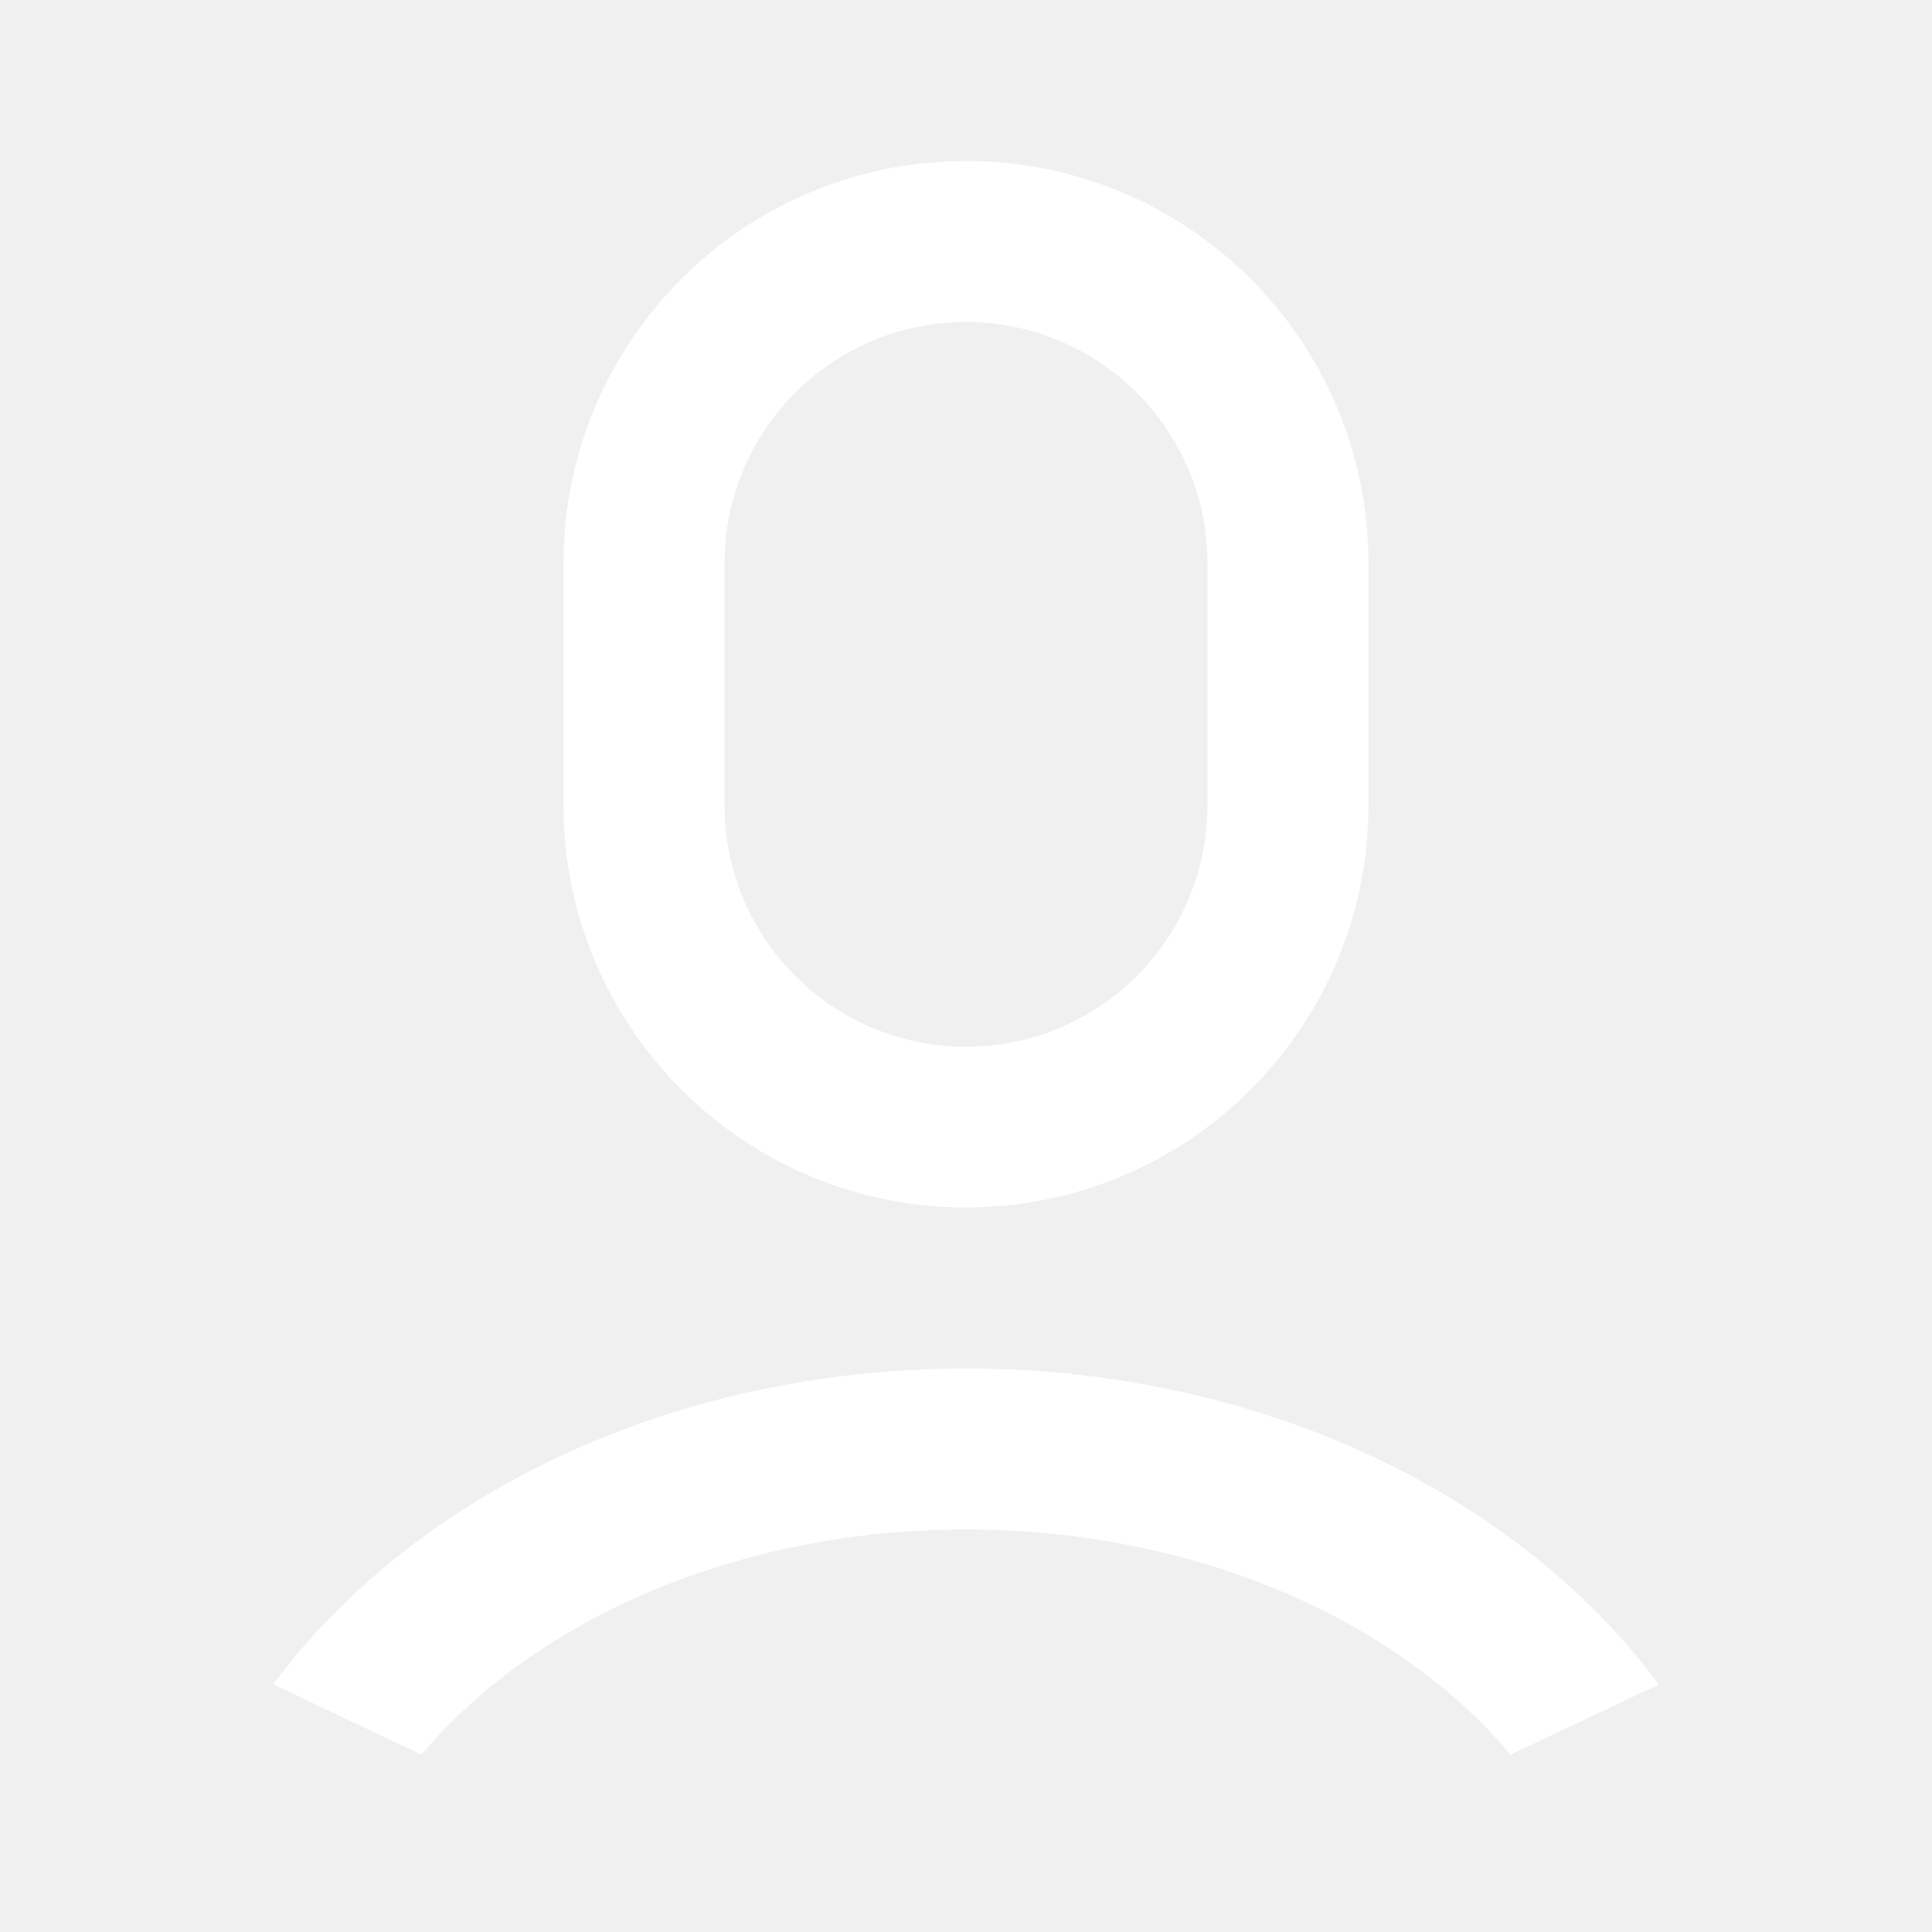
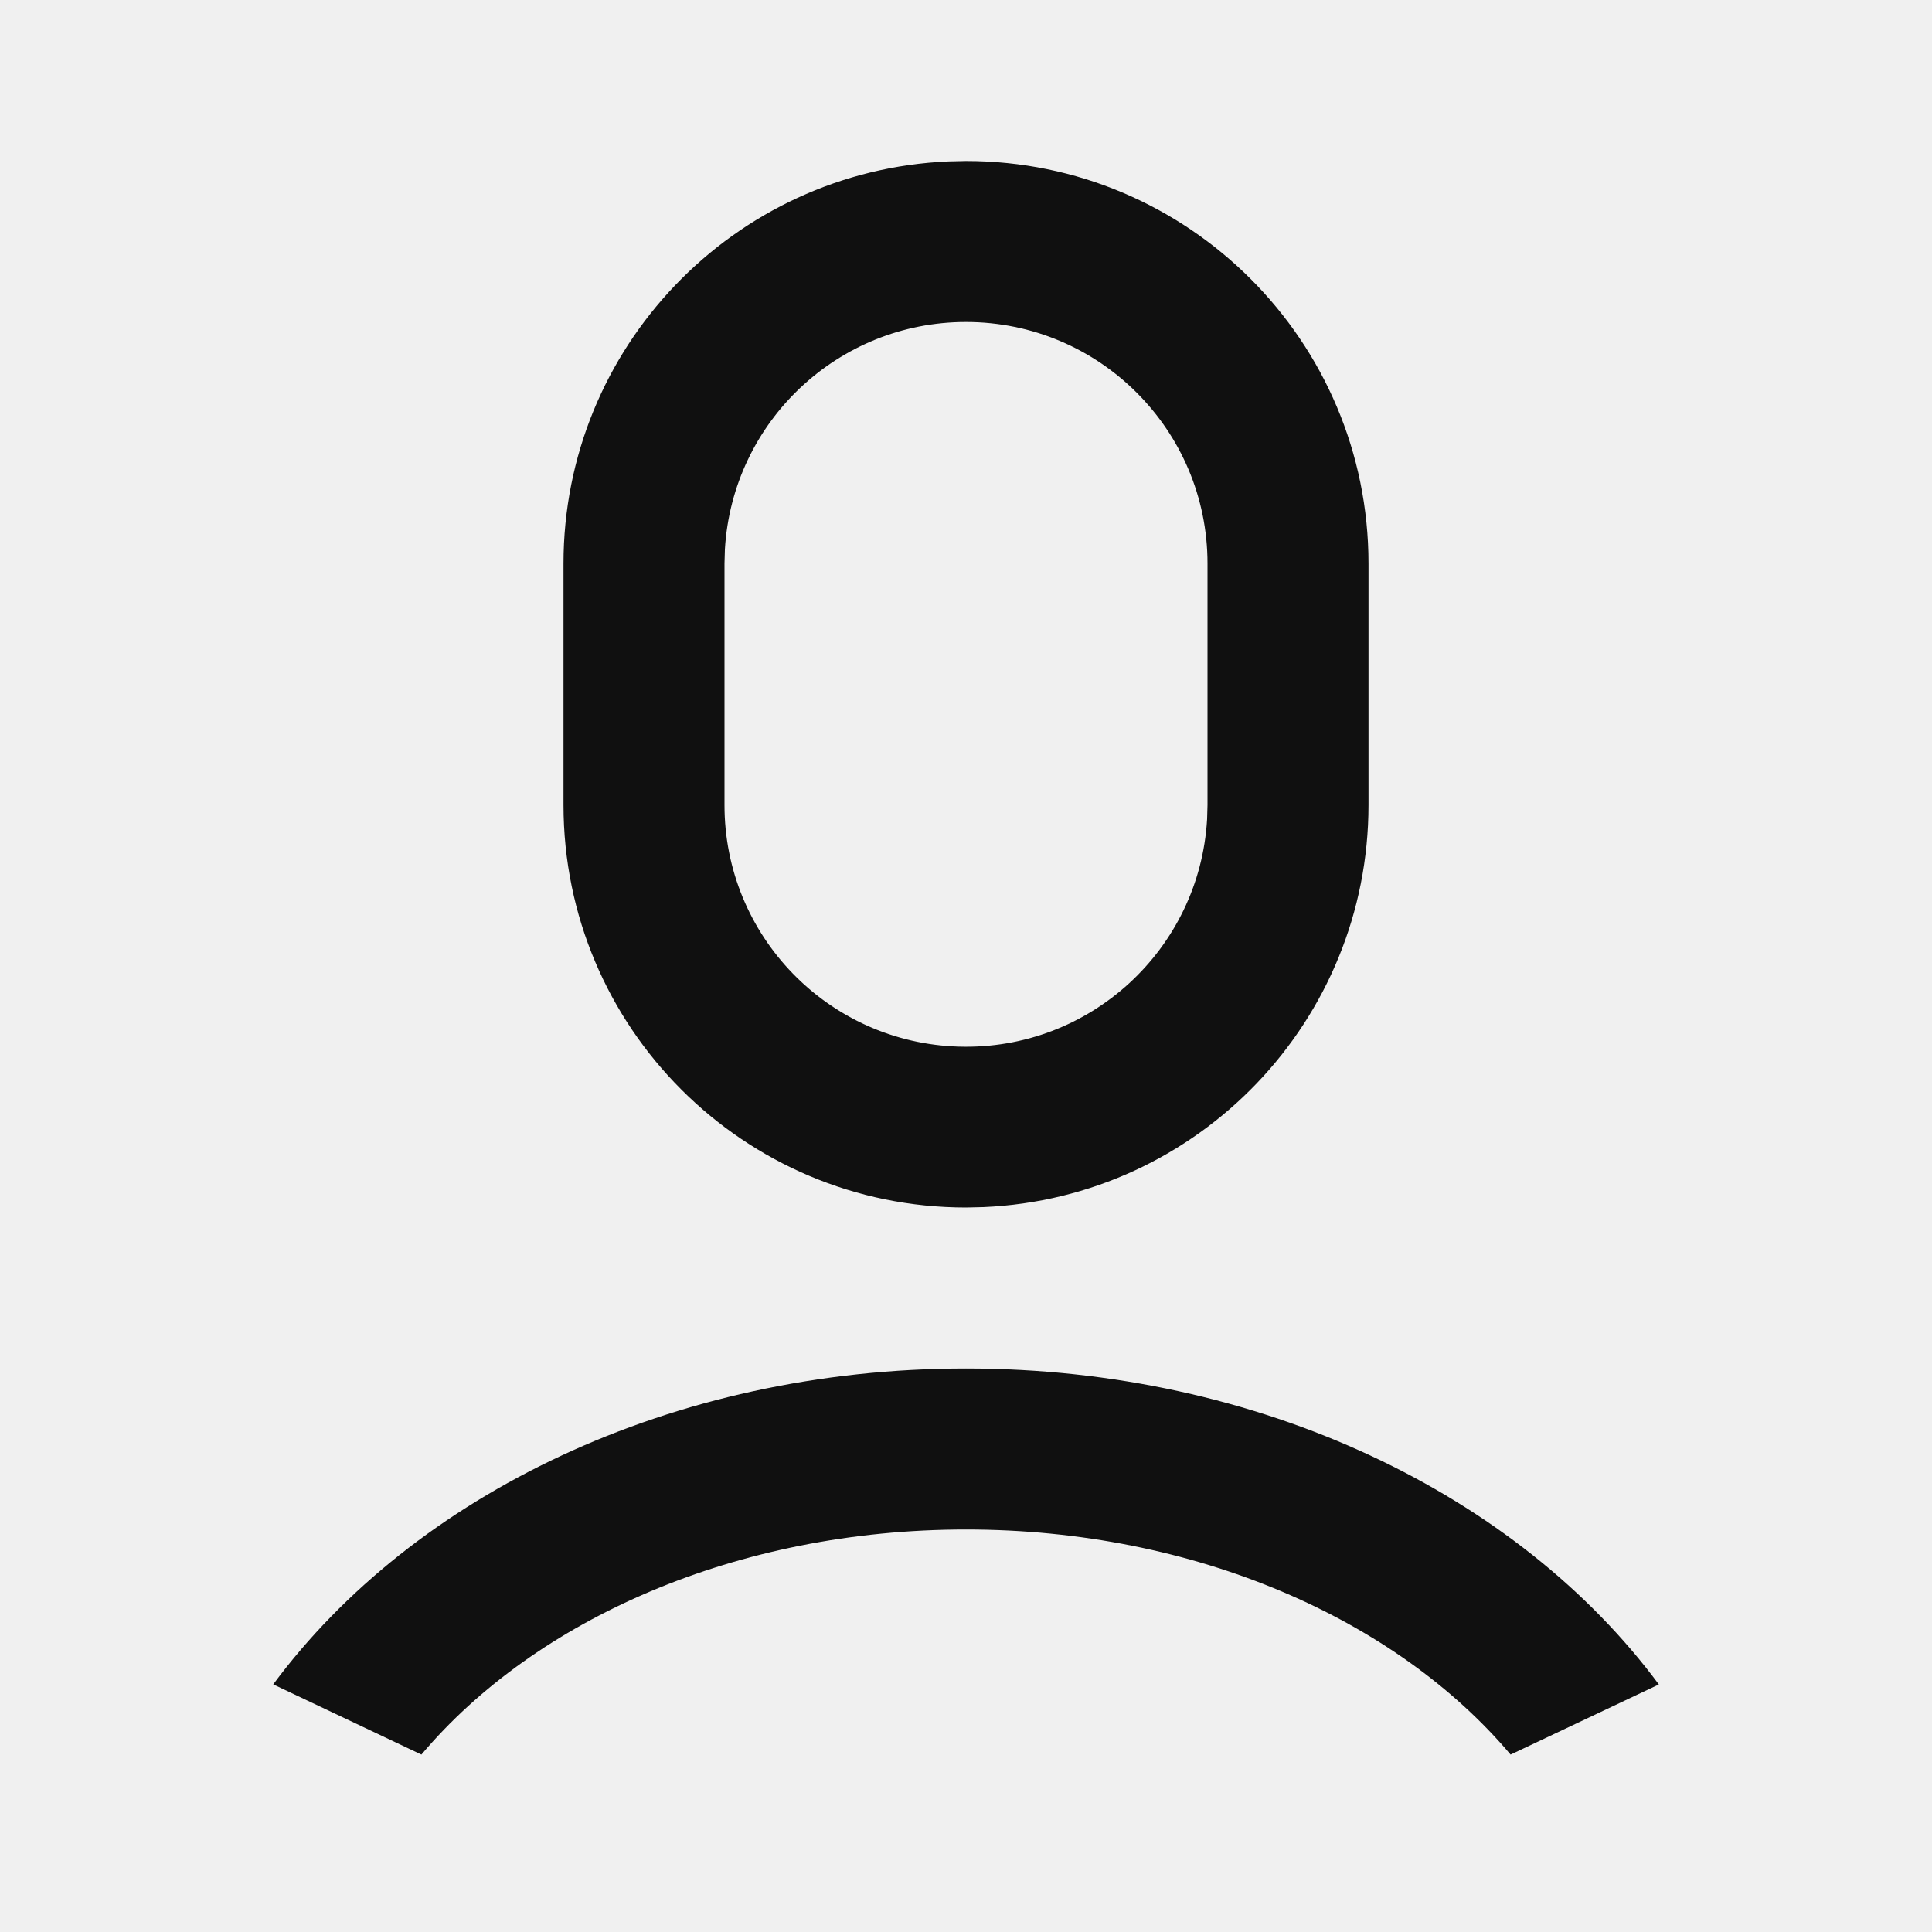
<svg xmlns="http://www.w3.org/2000/svg" width="1em" height="1em" viewBox="0 0 24 24">
-   <path fill="#fff" d="M12 17c3.662 0 6.865 1.575 8.607 3.925l-1.842.871C17.347 20.116 14.847 19 12 19c-2.848 0-5.347 1.116-6.765 2.796l-1.841-.872C5.136 18.574 8.338 17 12 17m0-15a5 5 0 0 1 5 5v3a5 5 0 0 1-4.783 4.995L12 15a5 5 0 0 1-5-5V7a5 5 0 0 1 4.783-4.995zm0 2a3 3 0 0 0-2.995 2.824L9 7v3a3 3 0 0 0 5.995.176L15 10V7a3 3 0 0 0-3-3" />
+   <path fill="#101010" d="M12 17c3.662 0 6.865 1.575 8.607 3.925l-1.842.871C17.347 20.116 14.847 19 12 19c-2.848 0-5.347 1.116-6.765 2.796l-1.841-.872C5.136 18.574 8.338 17 12 17m0-15a5 5 0 0 1 5 5v3a5 5 0 0 1-4.783 4.995L12 15a5 5 0 0 1-5-5V7a5 5 0 0 1 4.783-4.995zm0 2a3 3 0 0 0-2.995 2.824L9 7v3a3 3 0 0 0 5.995.176L15 10V7a3 3 0 0 0-3-3" />
</svg>
